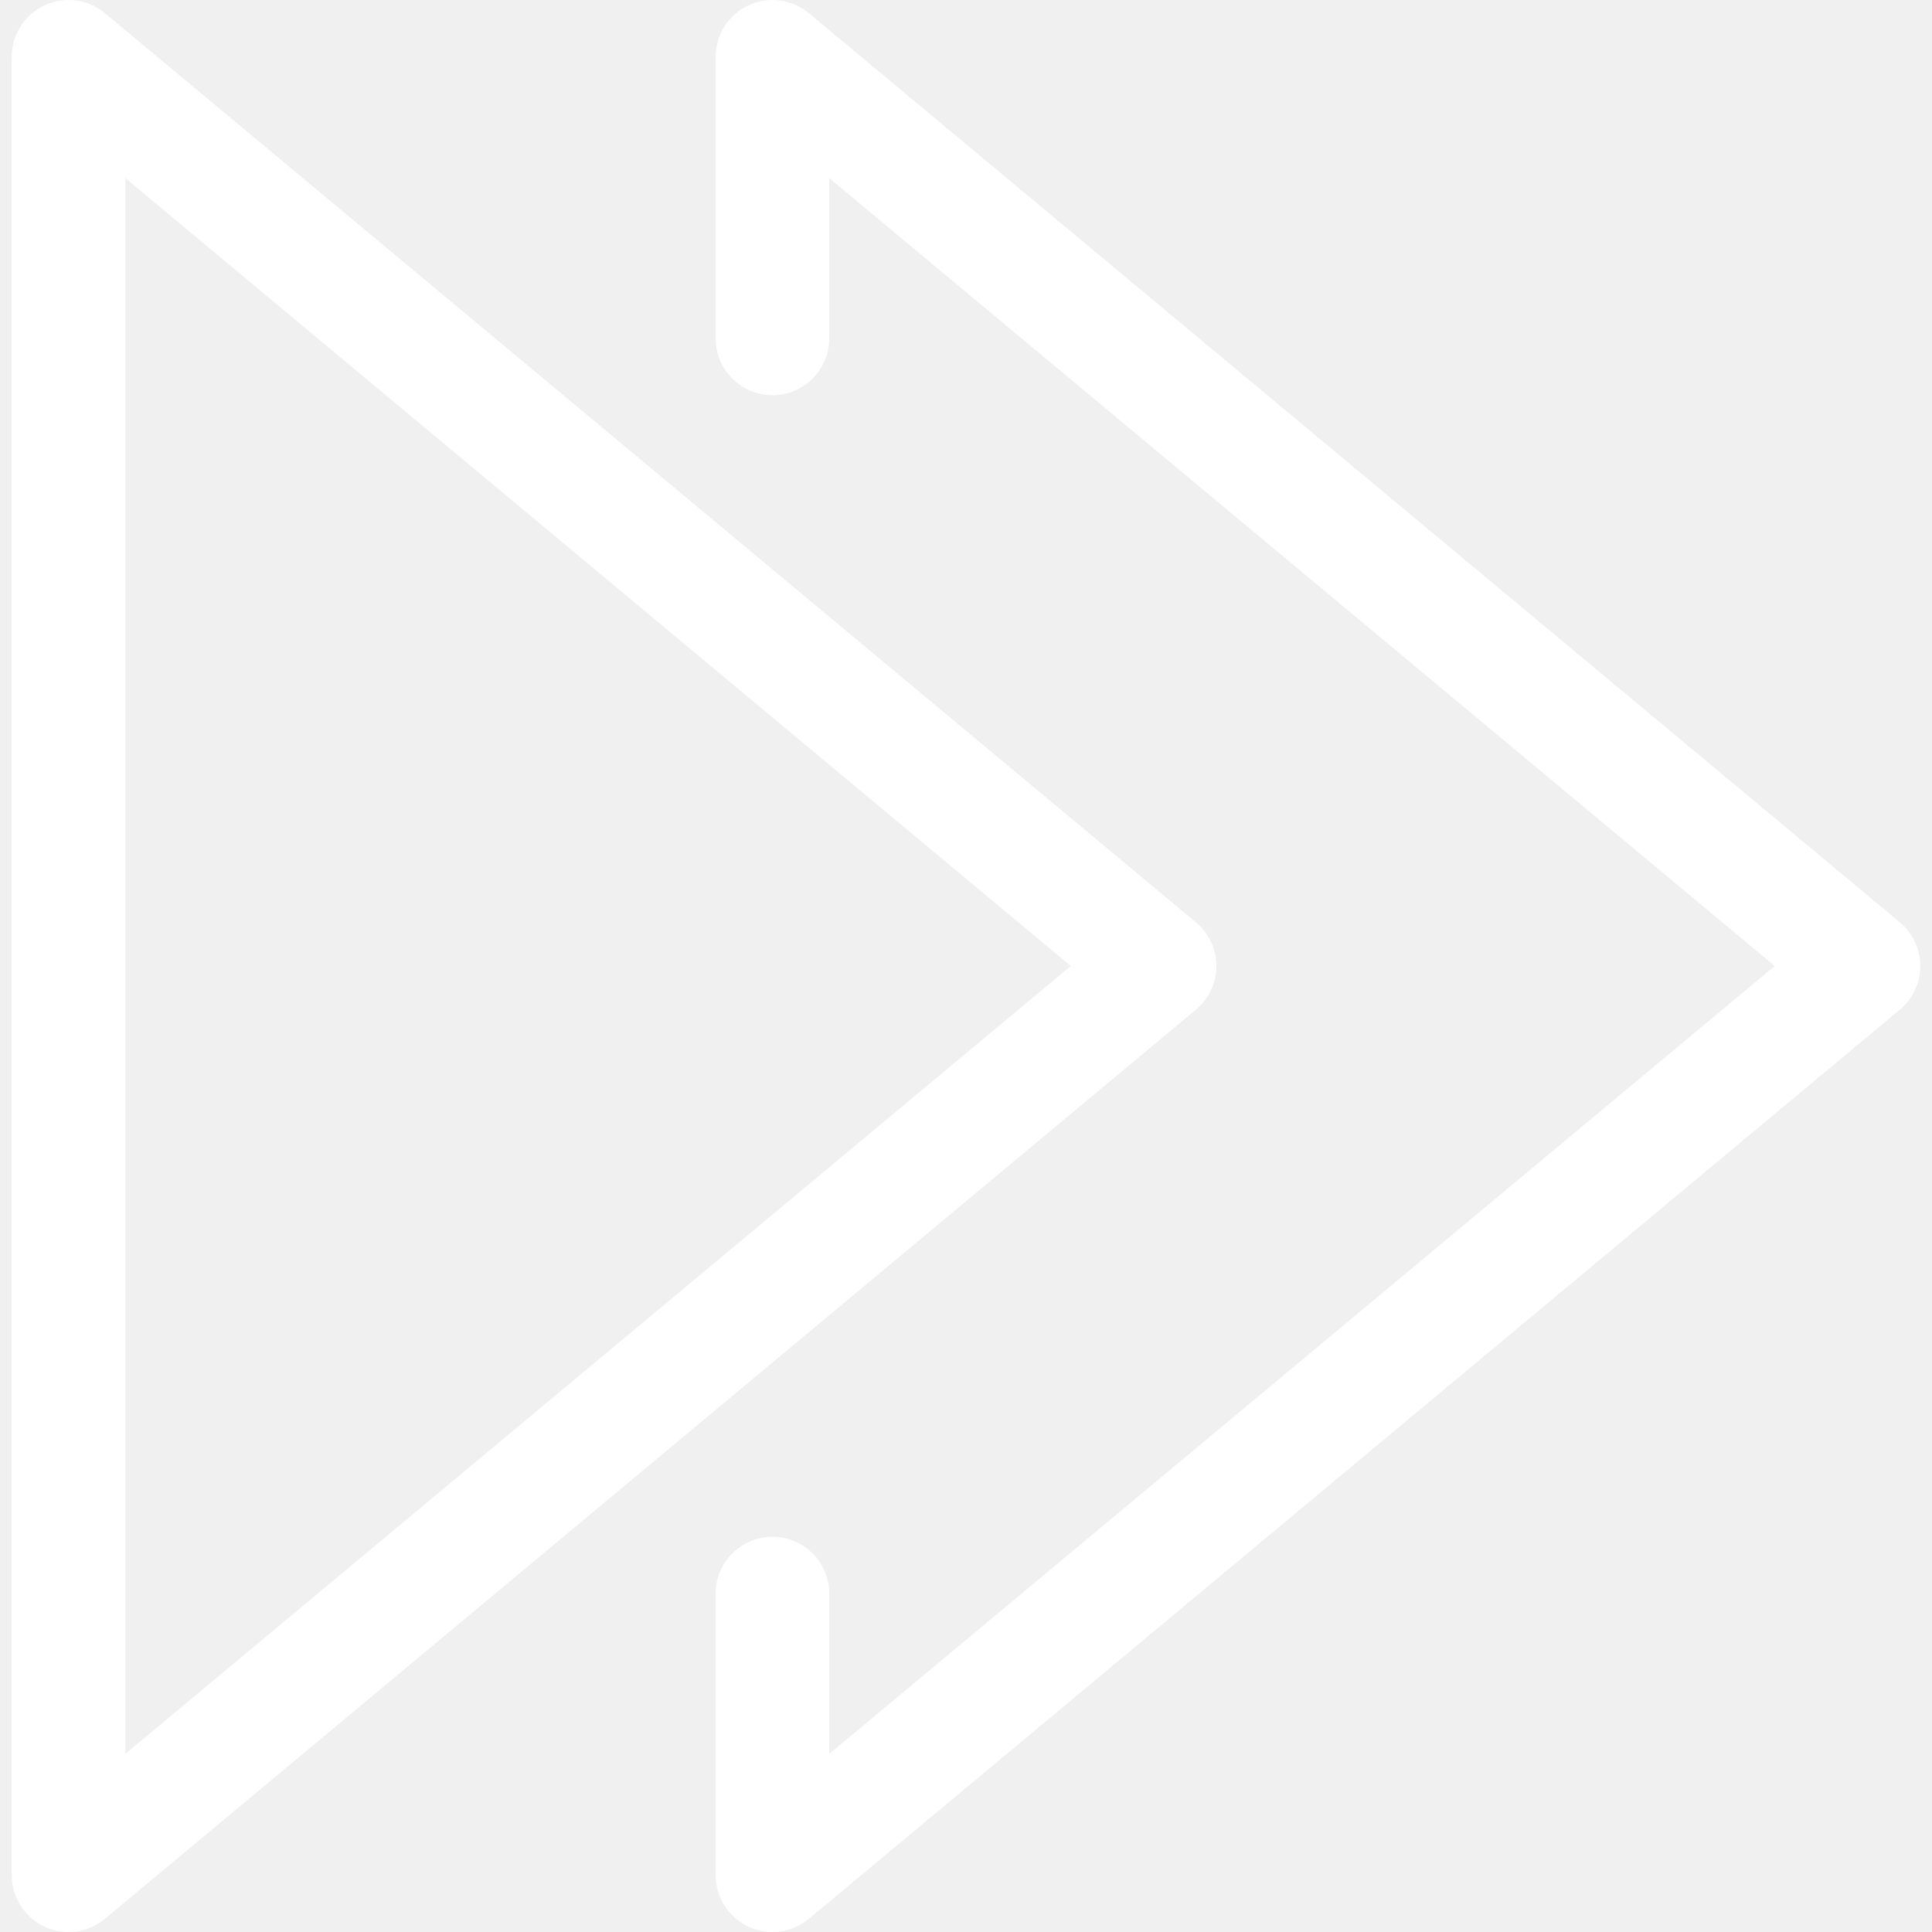
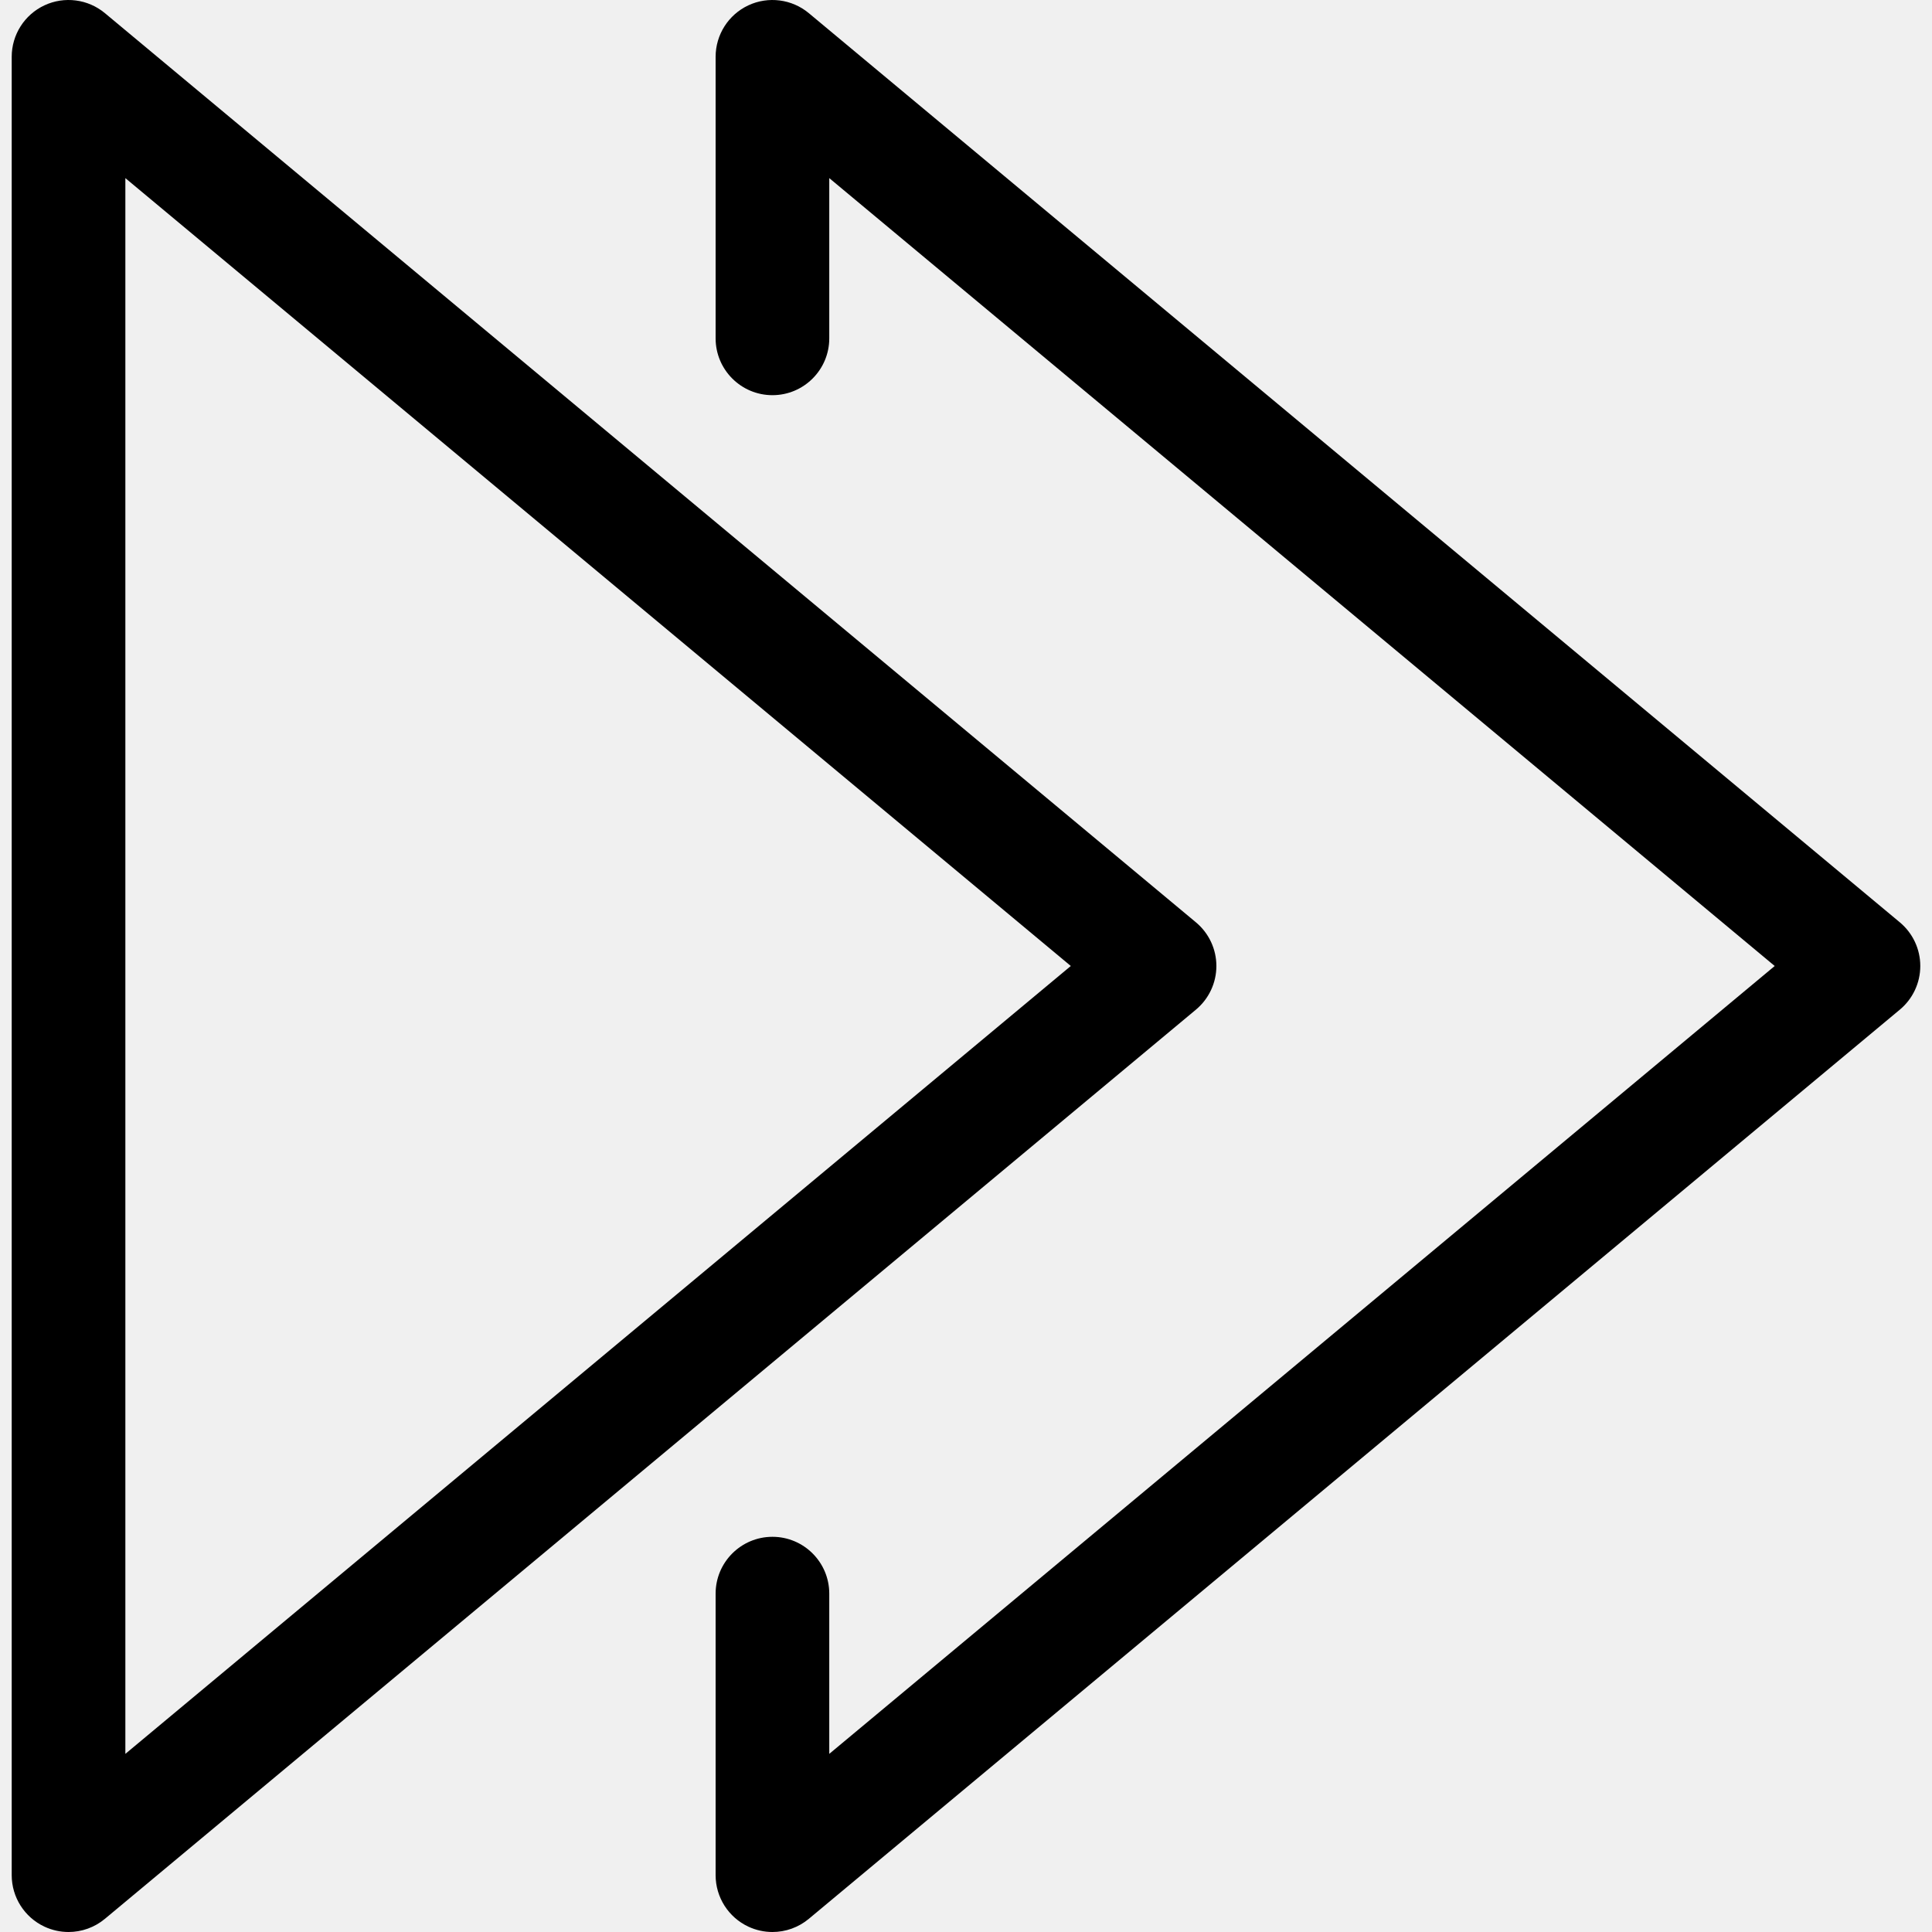
<svg xmlns="http://www.w3.org/2000/svg" version="1.1" x="0px" y="0px" viewBox="0 0 456.551 456.551" width="1.4em" height="1.4em">
  <g>
-     <path d="M16.195,456.551c-1.937,0-3.882-0.42-5.693-1.266c-4.721-2.21-7.735-6.952-7.735-12.162v-429.7   c0-5.21,3.014-9.952,7.735-12.162c4.7-2.196,10.281-1.49,14.288,1.846l257.82,214.85c3.063,2.553,4.833,6.329,4.833,10.316   c0,3.986-1.769,7.763-4.833,10.316l-257.82,214.85C22.329,455.488,19.28,456.551,16.195,456.551z M29.624,42.091v372.364   l223.417-186.182L29.624,42.091z" fill="#FFFFFF" />
-     <path d="M182.536,456.551c-1.937,0-3.882-0.42-5.693-1.266c-4.721-2.21-7.735-6.952-7.735-12.162v-66.532   c0-7.413,6.015-13.428,13.428-13.428s13.428,6.015,13.428,13.428v37.865l223.417-186.182L195.964,42.091v37.864   c0,7.413-6.015,13.428-13.428,13.428s-13.428-6.015-13.428-13.428V13.424c0-5.21,3.014-9.952,7.735-12.162   c4.693-2.196,10.281-1.49,14.288,1.846l257.82,214.85c3.063,2.553,4.833,6.329,4.833,10.316c0,3.986-1.769,7.763-4.833,10.316   l-257.82,214.85C188.67,455.488,185.62,456.551,182.536,456.551z" fill="#FFFFFF" />
+     <path d="M16.195,456.551c-1.937,0-3.882-0.42-5.693-1.266c-4.721-2.21-7.735-6.952-7.735-12.162v-429.7   c0-5.21,3.014-9.952,7.735-12.162c4.7-2.196,10.281-1.49,14.288,1.846l257.82,214.85c3.063,2.553,4.833,6.329,4.833,10.316   c0,3.986-1.769,7.763-4.833,10.316l-257.82,214.85C22.329,455.488,19.28,456.551,16.195,456.551z M29.624,42.091v372.364   l223.417-186.182L29.624,42.091z" fill="currentColor" />
+     <path d="M182.536,456.551c-1.937,0-3.882-0.42-5.693-1.266c-4.721-2.21-7.735-6.952-7.735-12.162v-66.532   c0-7.413,6.015-13.428,13.428-13.428s13.428,6.015,13.428,13.428v37.865l223.417-186.182L195.964,42.091v37.864   c0,7.413-6.015,13.428-13.428,13.428s-13.428-6.015-13.428-13.428V13.424c0-5.21,3.014-9.952,7.735-12.162   c4.693-2.196,10.281-1.49,14.288,1.846l257.82,214.85c3.063,2.553,4.833,6.329,4.833,10.316c0,3.986-1.769,7.763-4.833,10.316   l-257.82,214.85C188.67,455.488,185.62,456.551,182.536,456.551z" fill="currentColor" />
  </g>
</svg>
